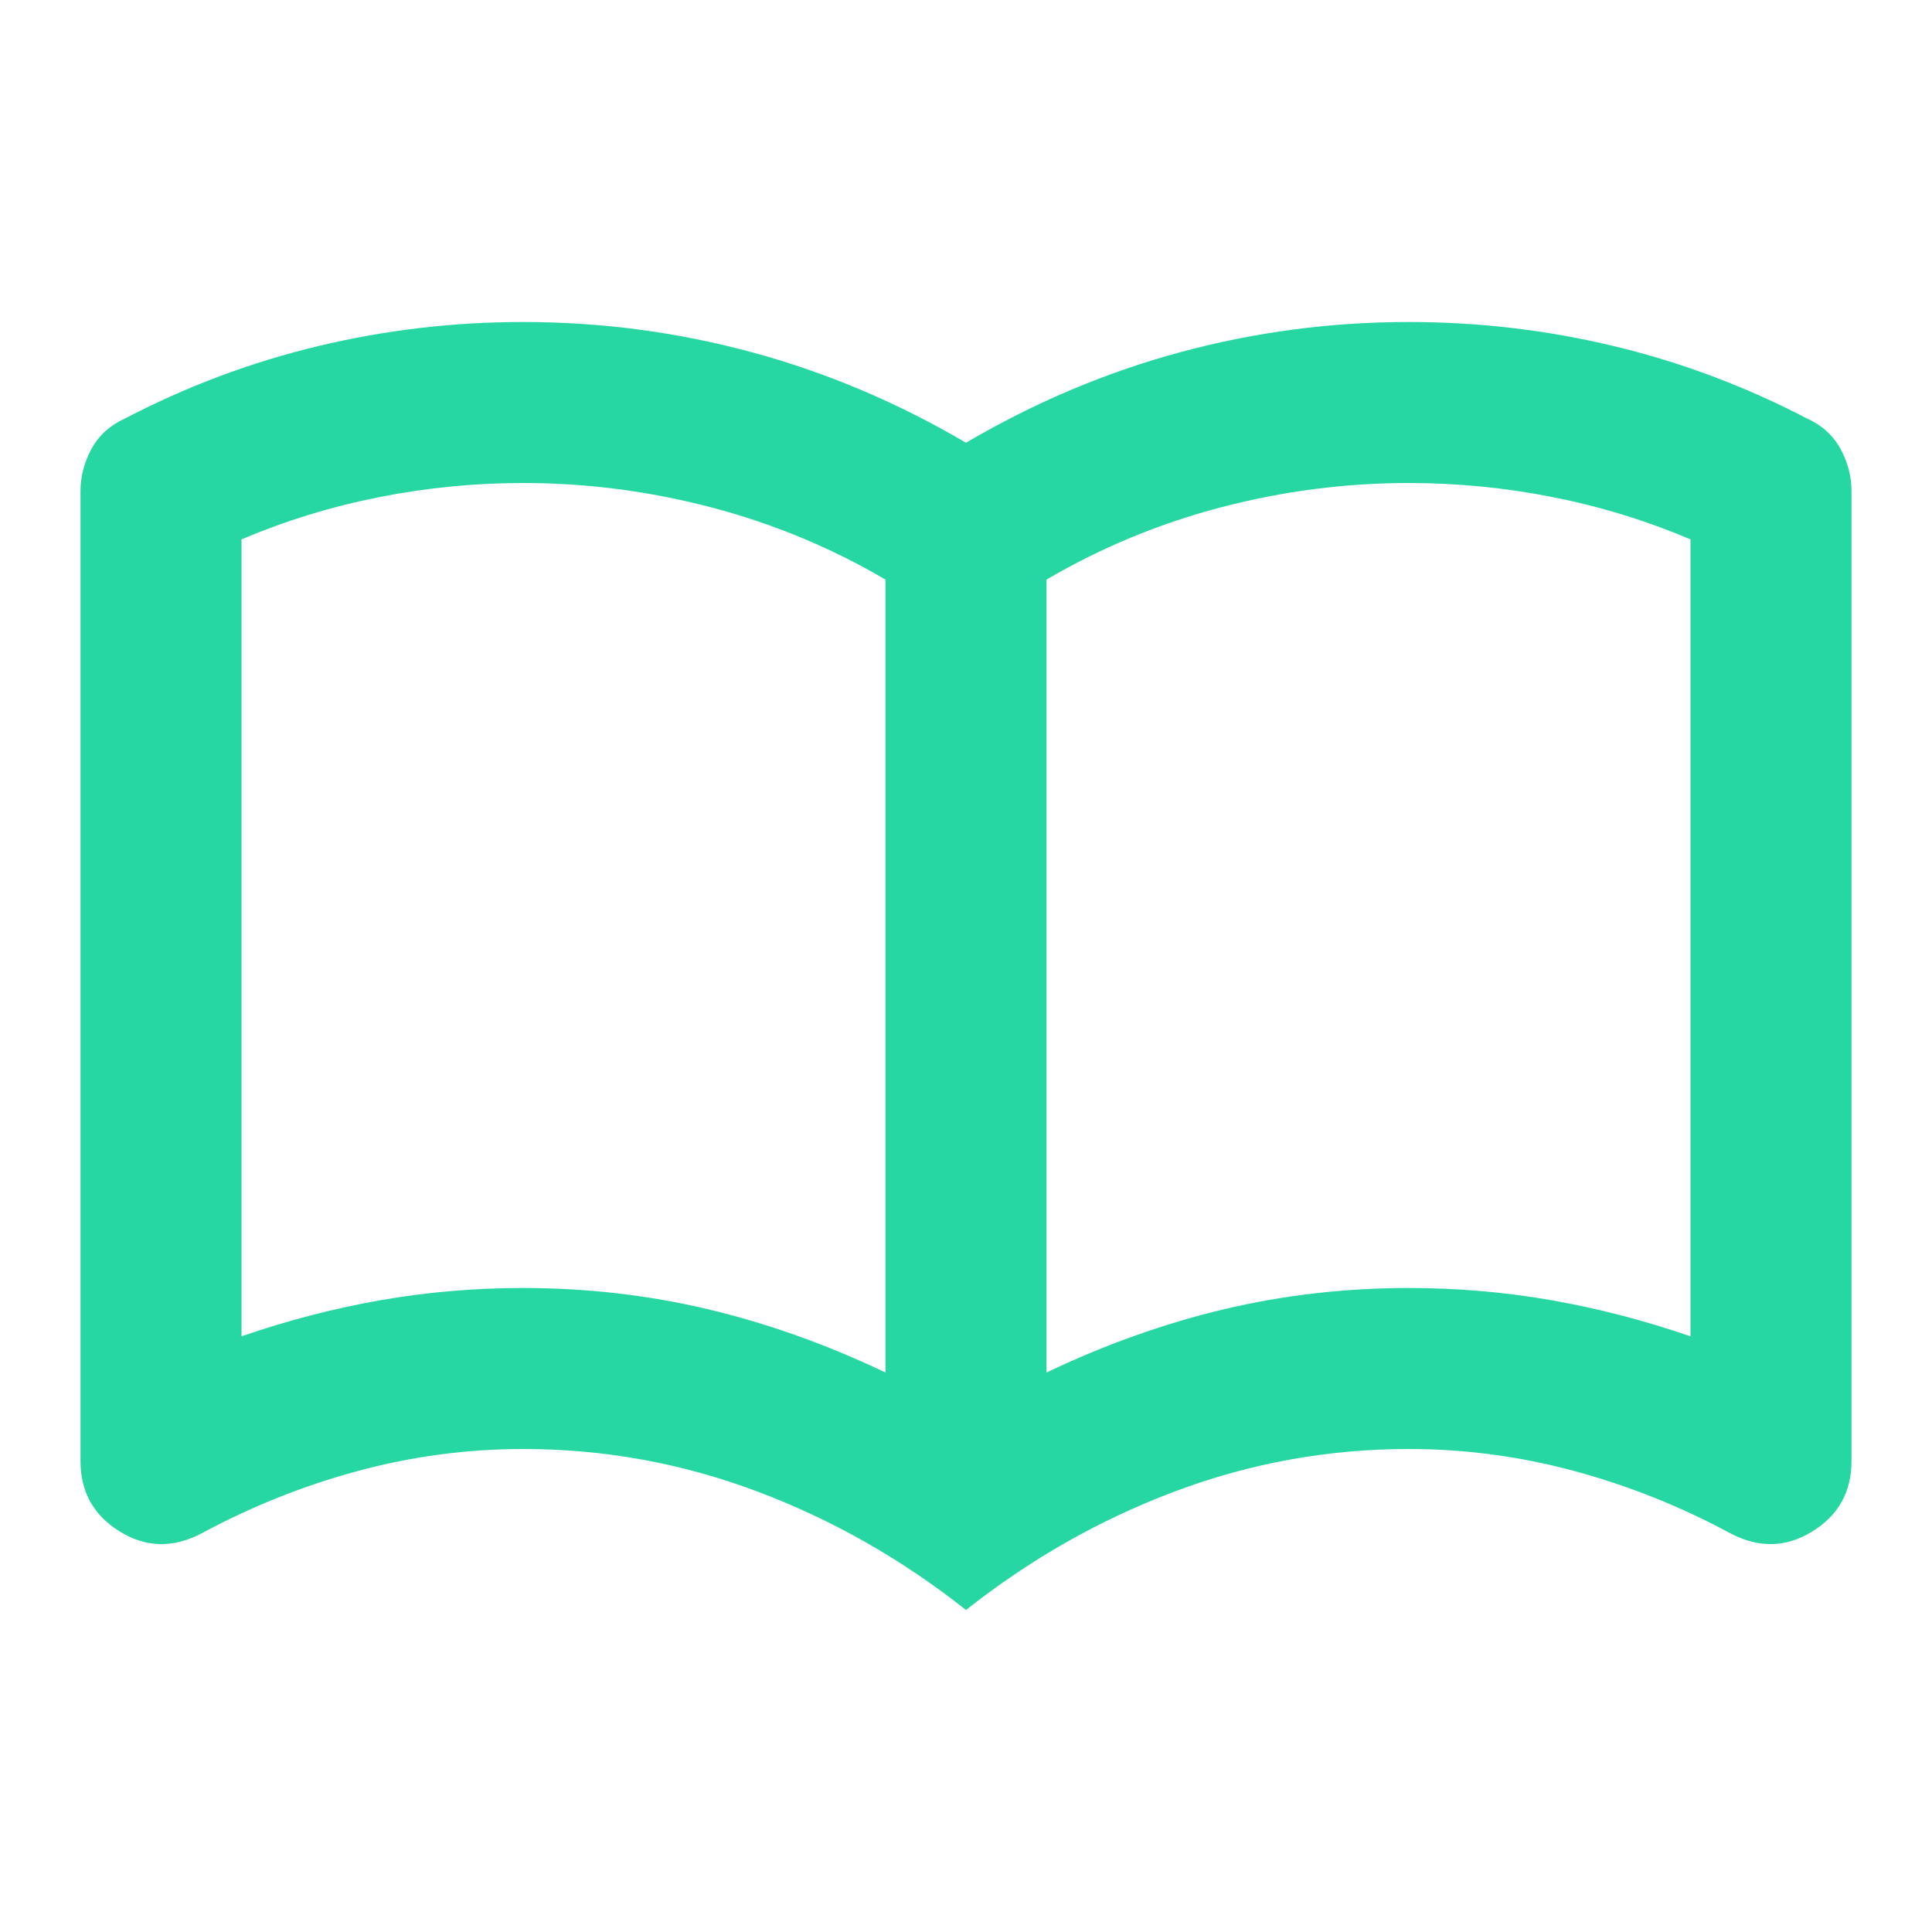
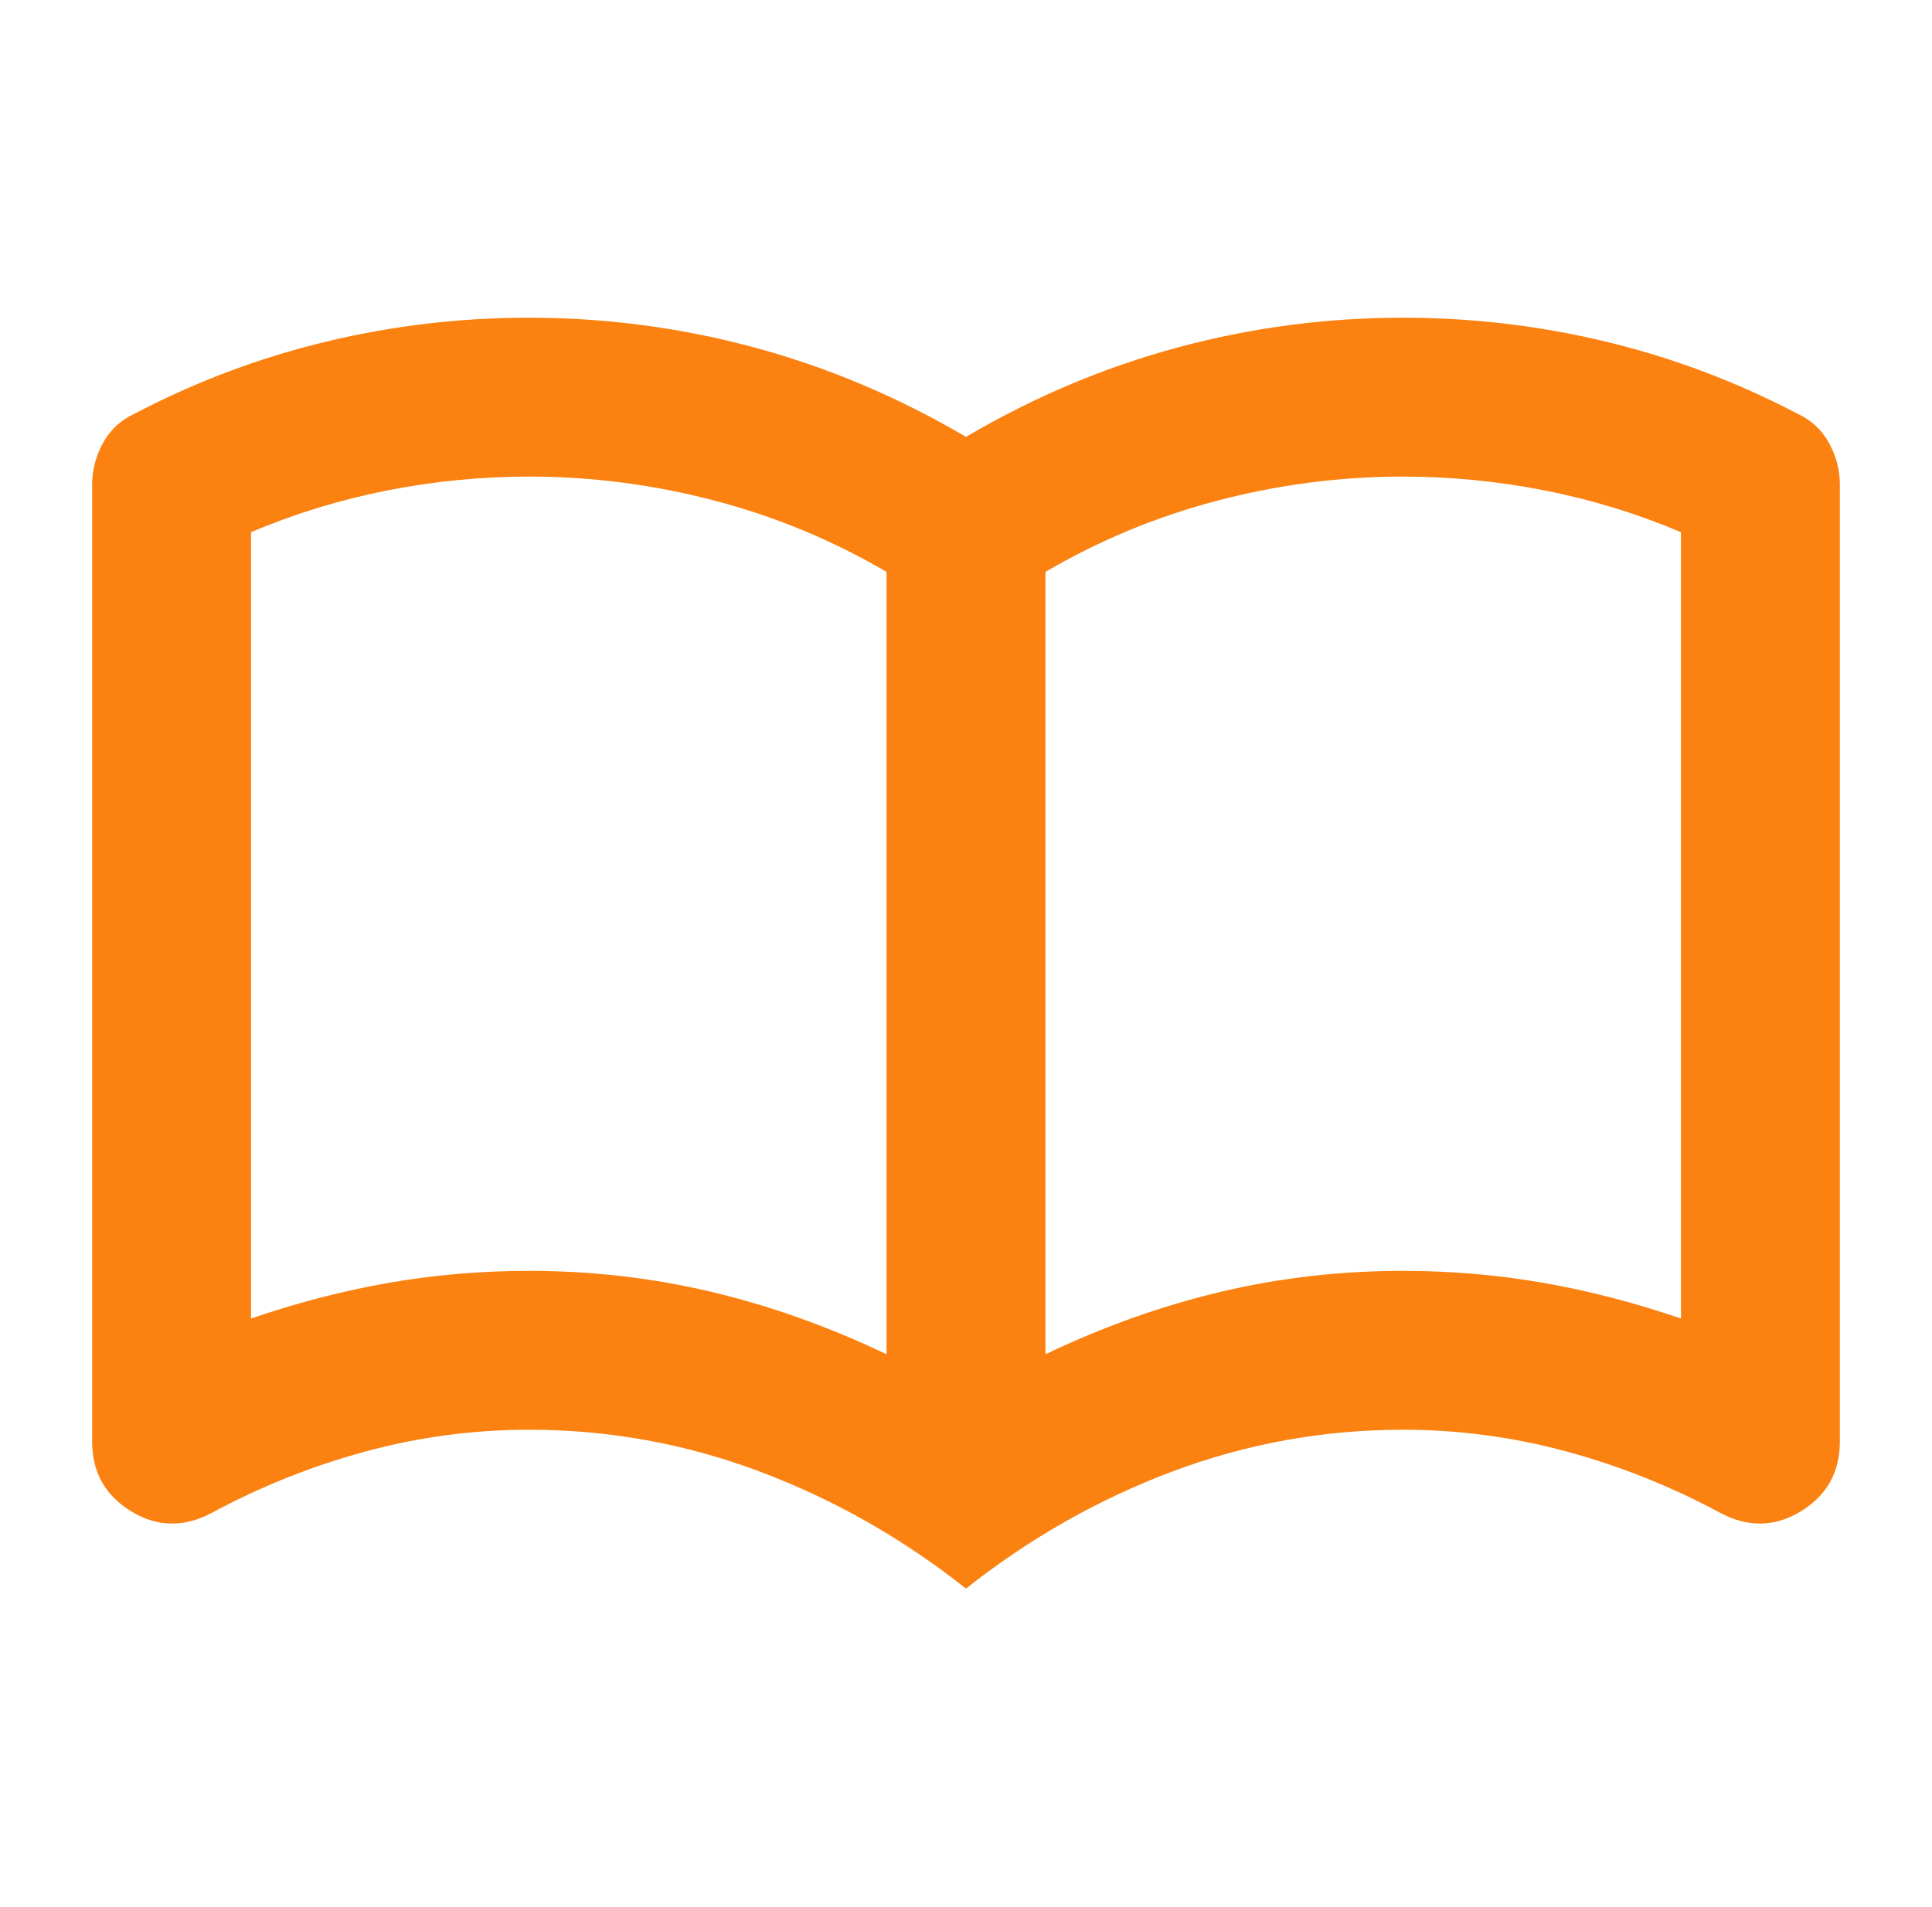
- <svg xmlns="http://www.w3.org/2000/svg" width="24" height="24" viewBox="0 0 24 24" fill="none">
+ <svg xmlns="http://www.w3.org/2000/svg" width="76" height="75" viewBox="0 0 76 75" fill="none">
  <g id="import_contacts">
-     <mask id="mask0_2414_12570" style="mask-type:alpha" maskUnits="userSpaceOnUse" x="0" y="0" width="24" height="24">
-       <rect id="Bounding box" width="24" height="24" fill="#D9D9D9" />
+     <mask id="mask0_130_388" style="mask-type:alpha" maskUnits="userSpaceOnUse" x="0" y="0" width="76" height="75">
+       <rect id="Bounding box" x="0.5" width="75" height="75" fill="#D9D9D9" />
    </mask>
-     <g mask="url(#mask0_2414_12570)">
-       <path id="import_contacts_2" d="M6.5 16C7.283 16 8.046 16.087 8.787 16.262C9.529 16.438 10.267 16.7 11 17.05V7.2C10.317 6.8 9.592 6.5 8.825 6.3C8.058 6.1 7.283 6 6.5 6C5.9 6 5.304 6.058 4.713 6.175C4.121 6.292 3.55 6.467 3 6.7V16.6C3.583 16.4 4.162 16.25 4.737 16.15C5.312 16.05 5.9 16 6.5 16ZM13 17.05C13.733 16.7 14.471 16.438 15.213 16.262C15.954 16.087 16.717 16 17.5 16C18.1 16 18.688 16.05 19.262 16.15C19.837 16.25 20.417 16.4 21 16.6V6.7C20.45 6.467 19.879 6.292 19.288 6.175C18.696 6.058 18.1 6 17.5 6C16.717 6 15.942 6.1 15.175 6.3C14.408 6.5 13.683 6.8 13 7.2V17.05ZM12 20C11.2 19.367 10.333 18.875 9.4 18.525C8.467 18.175 7.5 18 6.5 18C5.8 18 5.112 18.092 4.438 18.275C3.763 18.458 3.117 18.717 2.5 19.05C2.15 19.233 1.812 19.225 1.488 19.025C1.163 18.825 1 18.533 1 18.15V6.1C1 5.917 1.046 5.742 1.137 5.575C1.229 5.408 1.367 5.283 1.55 5.2C2.317 4.8 3.117 4.5 3.95 4.3C4.783 4.1 5.633 4 6.5 4C7.467 4 8.412 4.125 9.338 4.375C10.262 4.625 11.15 5 12 5.5C12.85 5 13.738 4.625 14.662 4.375C15.588 4.125 16.533 4 17.5 4C18.367 4 19.217 4.1 20.05 4.3C20.883 4.5 21.683 4.8 22.45 5.2C22.633 5.283 22.771 5.408 22.863 5.575C22.954 5.742 23 5.917 23 6.1V18.15C23 18.533 22.837 18.825 22.512 19.025C22.188 19.225 21.85 19.233 21.5 19.05C20.883 18.717 20.238 18.458 19.562 18.275C18.887 18.092 18.2 18 17.5 18C16.5 18 15.533 18.175 14.6 18.525C13.667 18.875 12.8 19.367 12 20Z" fill="#26D7A4" />
+     <g mask="url(#mask0_130_388)">
+       <path id="import_contacts_2" d="M20.812 50C23.26 50 25.643 50.273 27.961 50.82C30.279 51.367 32.583 52.188 34.875 53.281V22.5C32.74 21.25 30.474 20.312 28.078 19.688C25.682 19.062 23.26 18.75 20.812 18.75C18.938 18.75 17.076 18.932 15.227 19.297C13.378 19.662 11.594 20.208 9.875 20.938V51.875C11.698 51.25 13.508 50.781 15.305 50.469C17.102 50.156 18.938 50 20.812 50ZM41.125 53.281C43.417 52.188 45.721 51.367 48.039 50.82C50.357 50.273 52.74 50 55.188 50C57.062 50 58.898 50.156 60.695 50.469C62.492 50.781 64.302 51.25 66.125 51.875V20.938C64.406 20.208 62.622 19.662 60.773 19.297C58.925 18.932 57.062 18.75 55.188 18.75C52.74 18.75 50.318 19.062 47.922 19.688C45.526 20.312 43.26 21.25 41.125 22.5V53.281ZM38 62.5C35.5 60.521 32.792 58.984 29.875 57.891C26.958 56.797 23.938 56.25 20.812 56.25C18.625 56.25 16.477 56.536 14.367 57.109C12.258 57.682 10.24 58.49 8.312 59.531C7.219 60.104 6.164 60.078 5.148 59.453C4.133 58.828 3.625 57.917 3.625 56.719V19.062C3.625 18.49 3.768 17.943 4.055 17.422C4.341 16.901 4.771 16.51 5.344 16.25C7.74 15 10.24 14.062 12.844 13.438C15.448 12.812 18.104 12.5 20.812 12.5C23.833 12.5 26.789 12.891 29.68 13.672C32.57 14.453 35.344 15.625 38 17.188C40.656 15.625 43.43 14.453 46.32 13.672C49.211 12.891 52.167 12.5 55.188 12.5C57.896 12.5 60.552 12.812 63.156 13.438C65.76 14.062 68.26 15 70.656 16.25C71.229 16.51 71.659 16.901 71.945 17.422C72.232 17.943 72.375 18.49 72.375 19.062V56.719C72.375 57.917 71.867 58.828 70.852 59.453C69.836 60.078 68.781 60.104 67.688 59.531C65.76 58.49 63.742 57.682 61.633 57.109C59.523 56.536 57.375 56.25 55.188 56.25C52.062 56.25 49.042 56.797 46.125 57.891C43.208 58.984 40.5 60.521 38 62.5Z" fill="#FB8110" />
    </g>
  </g>
</svg>
